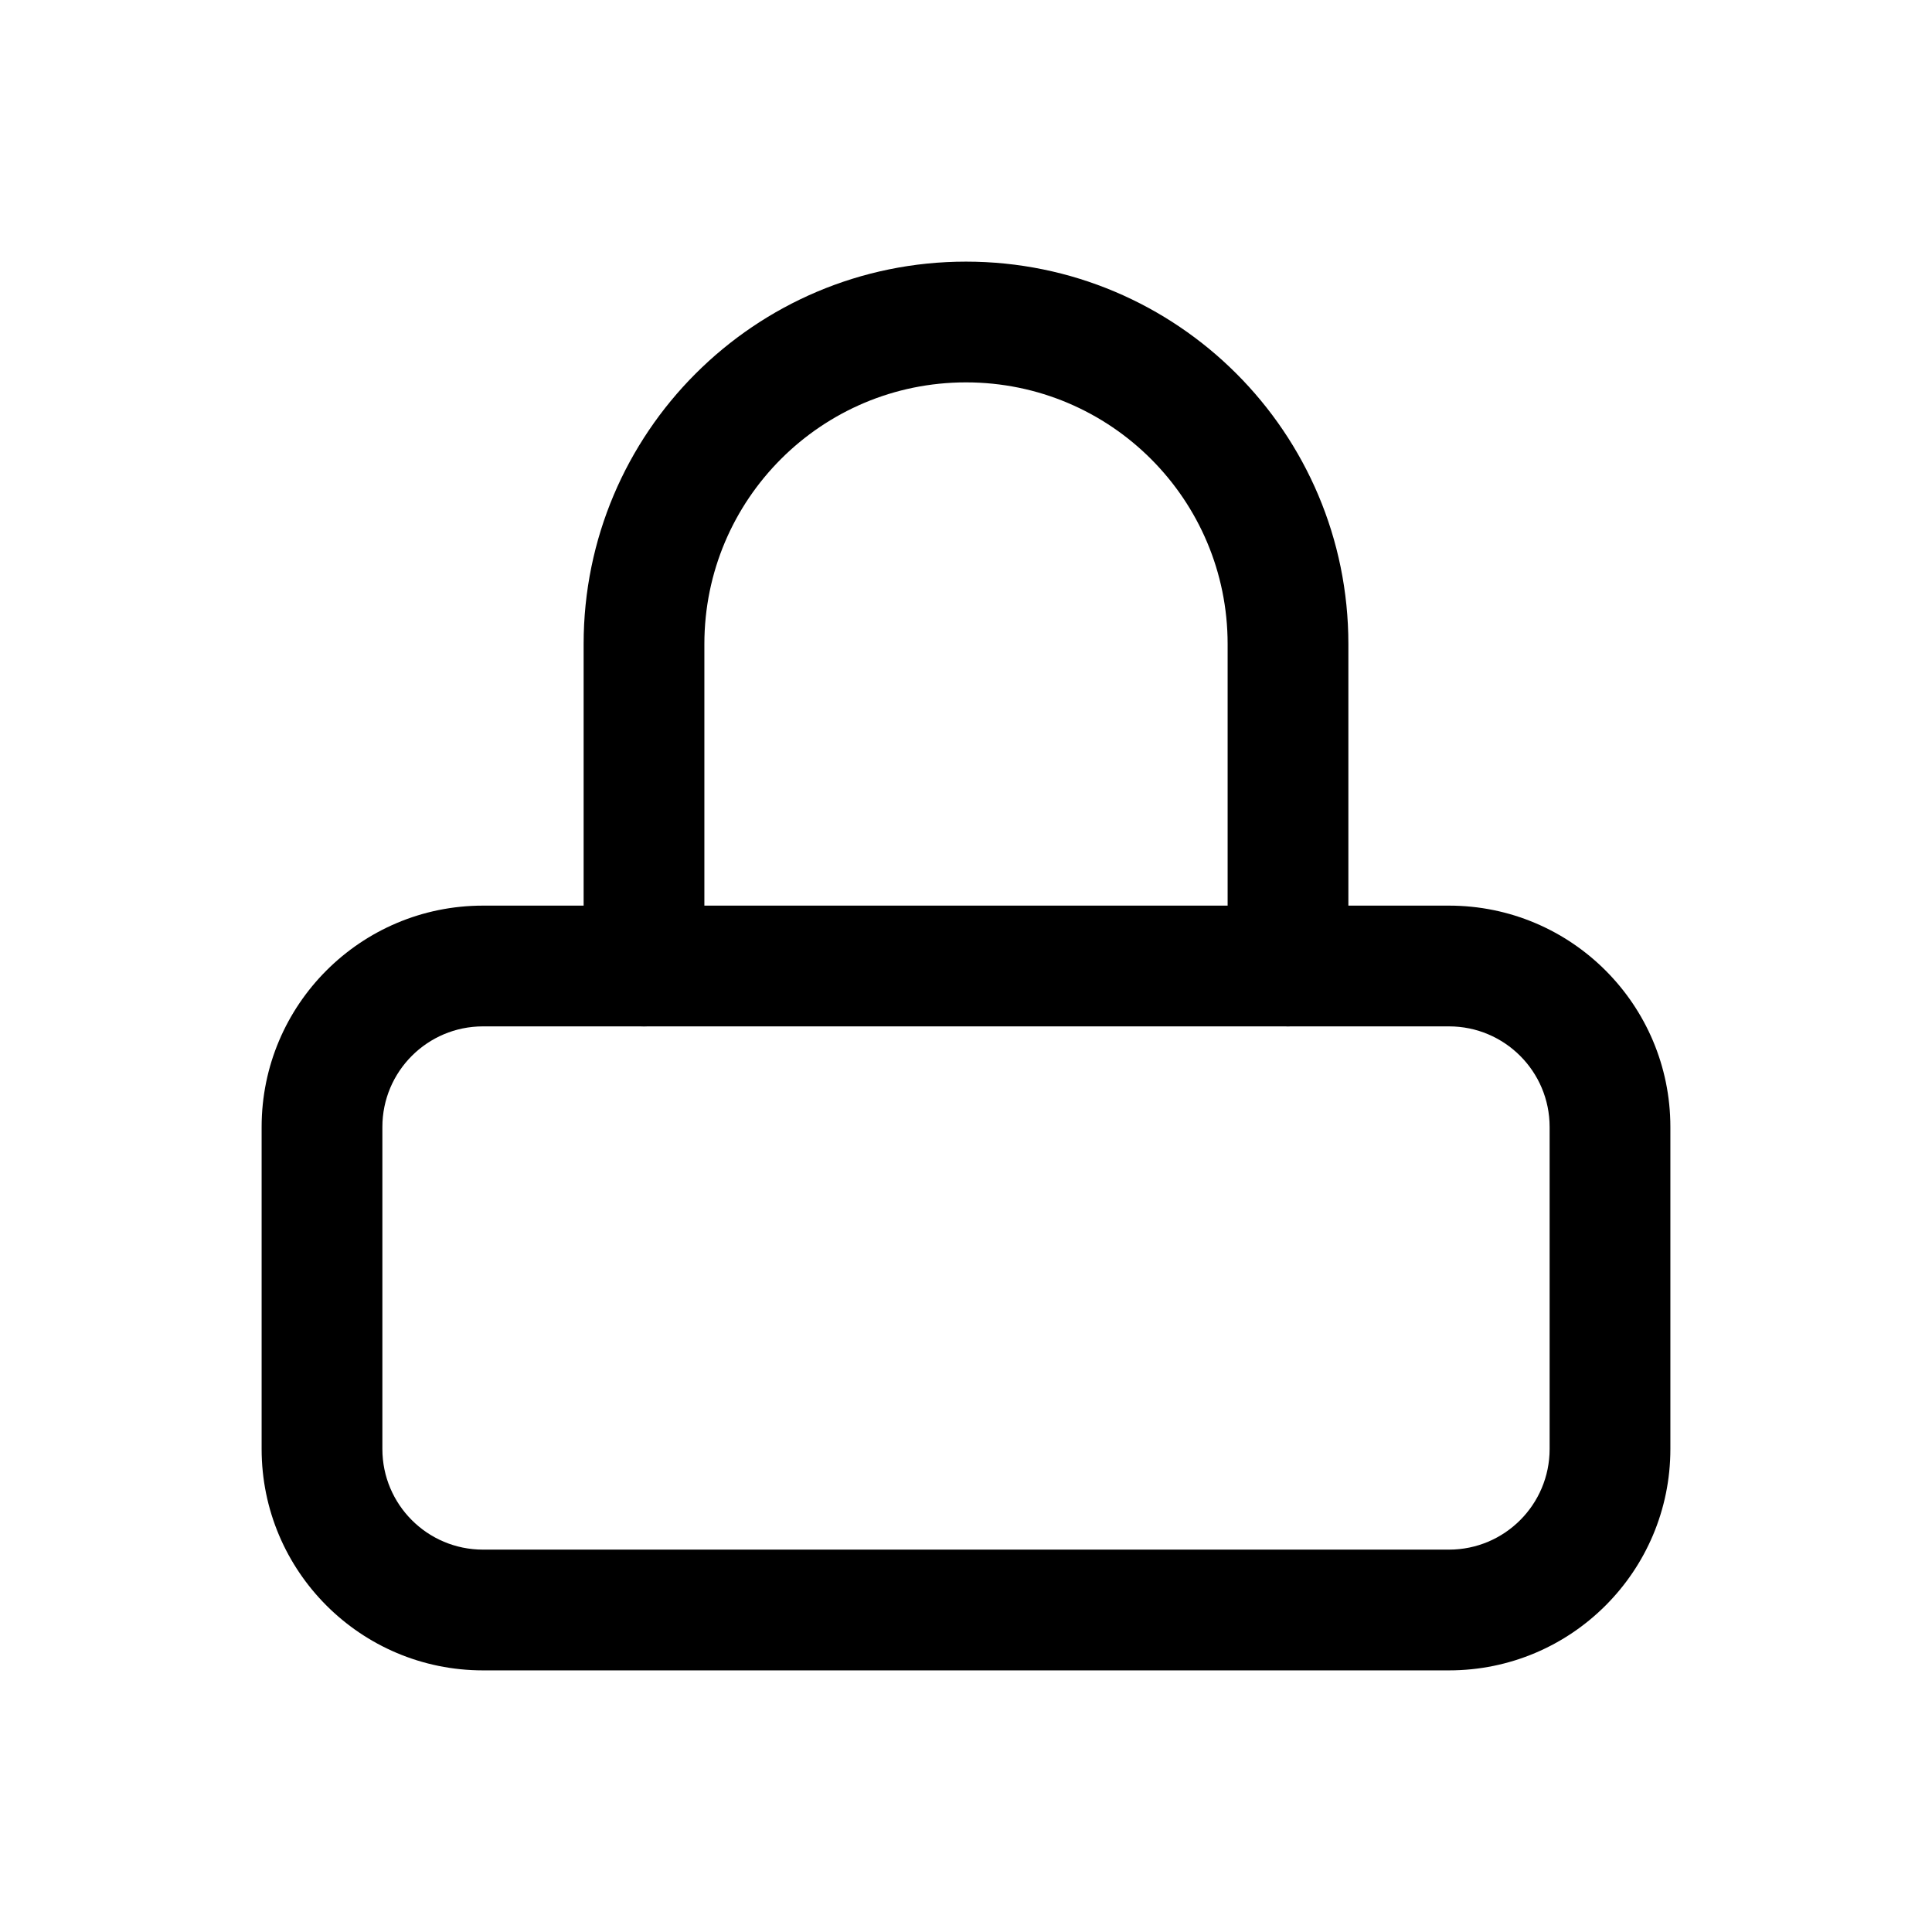
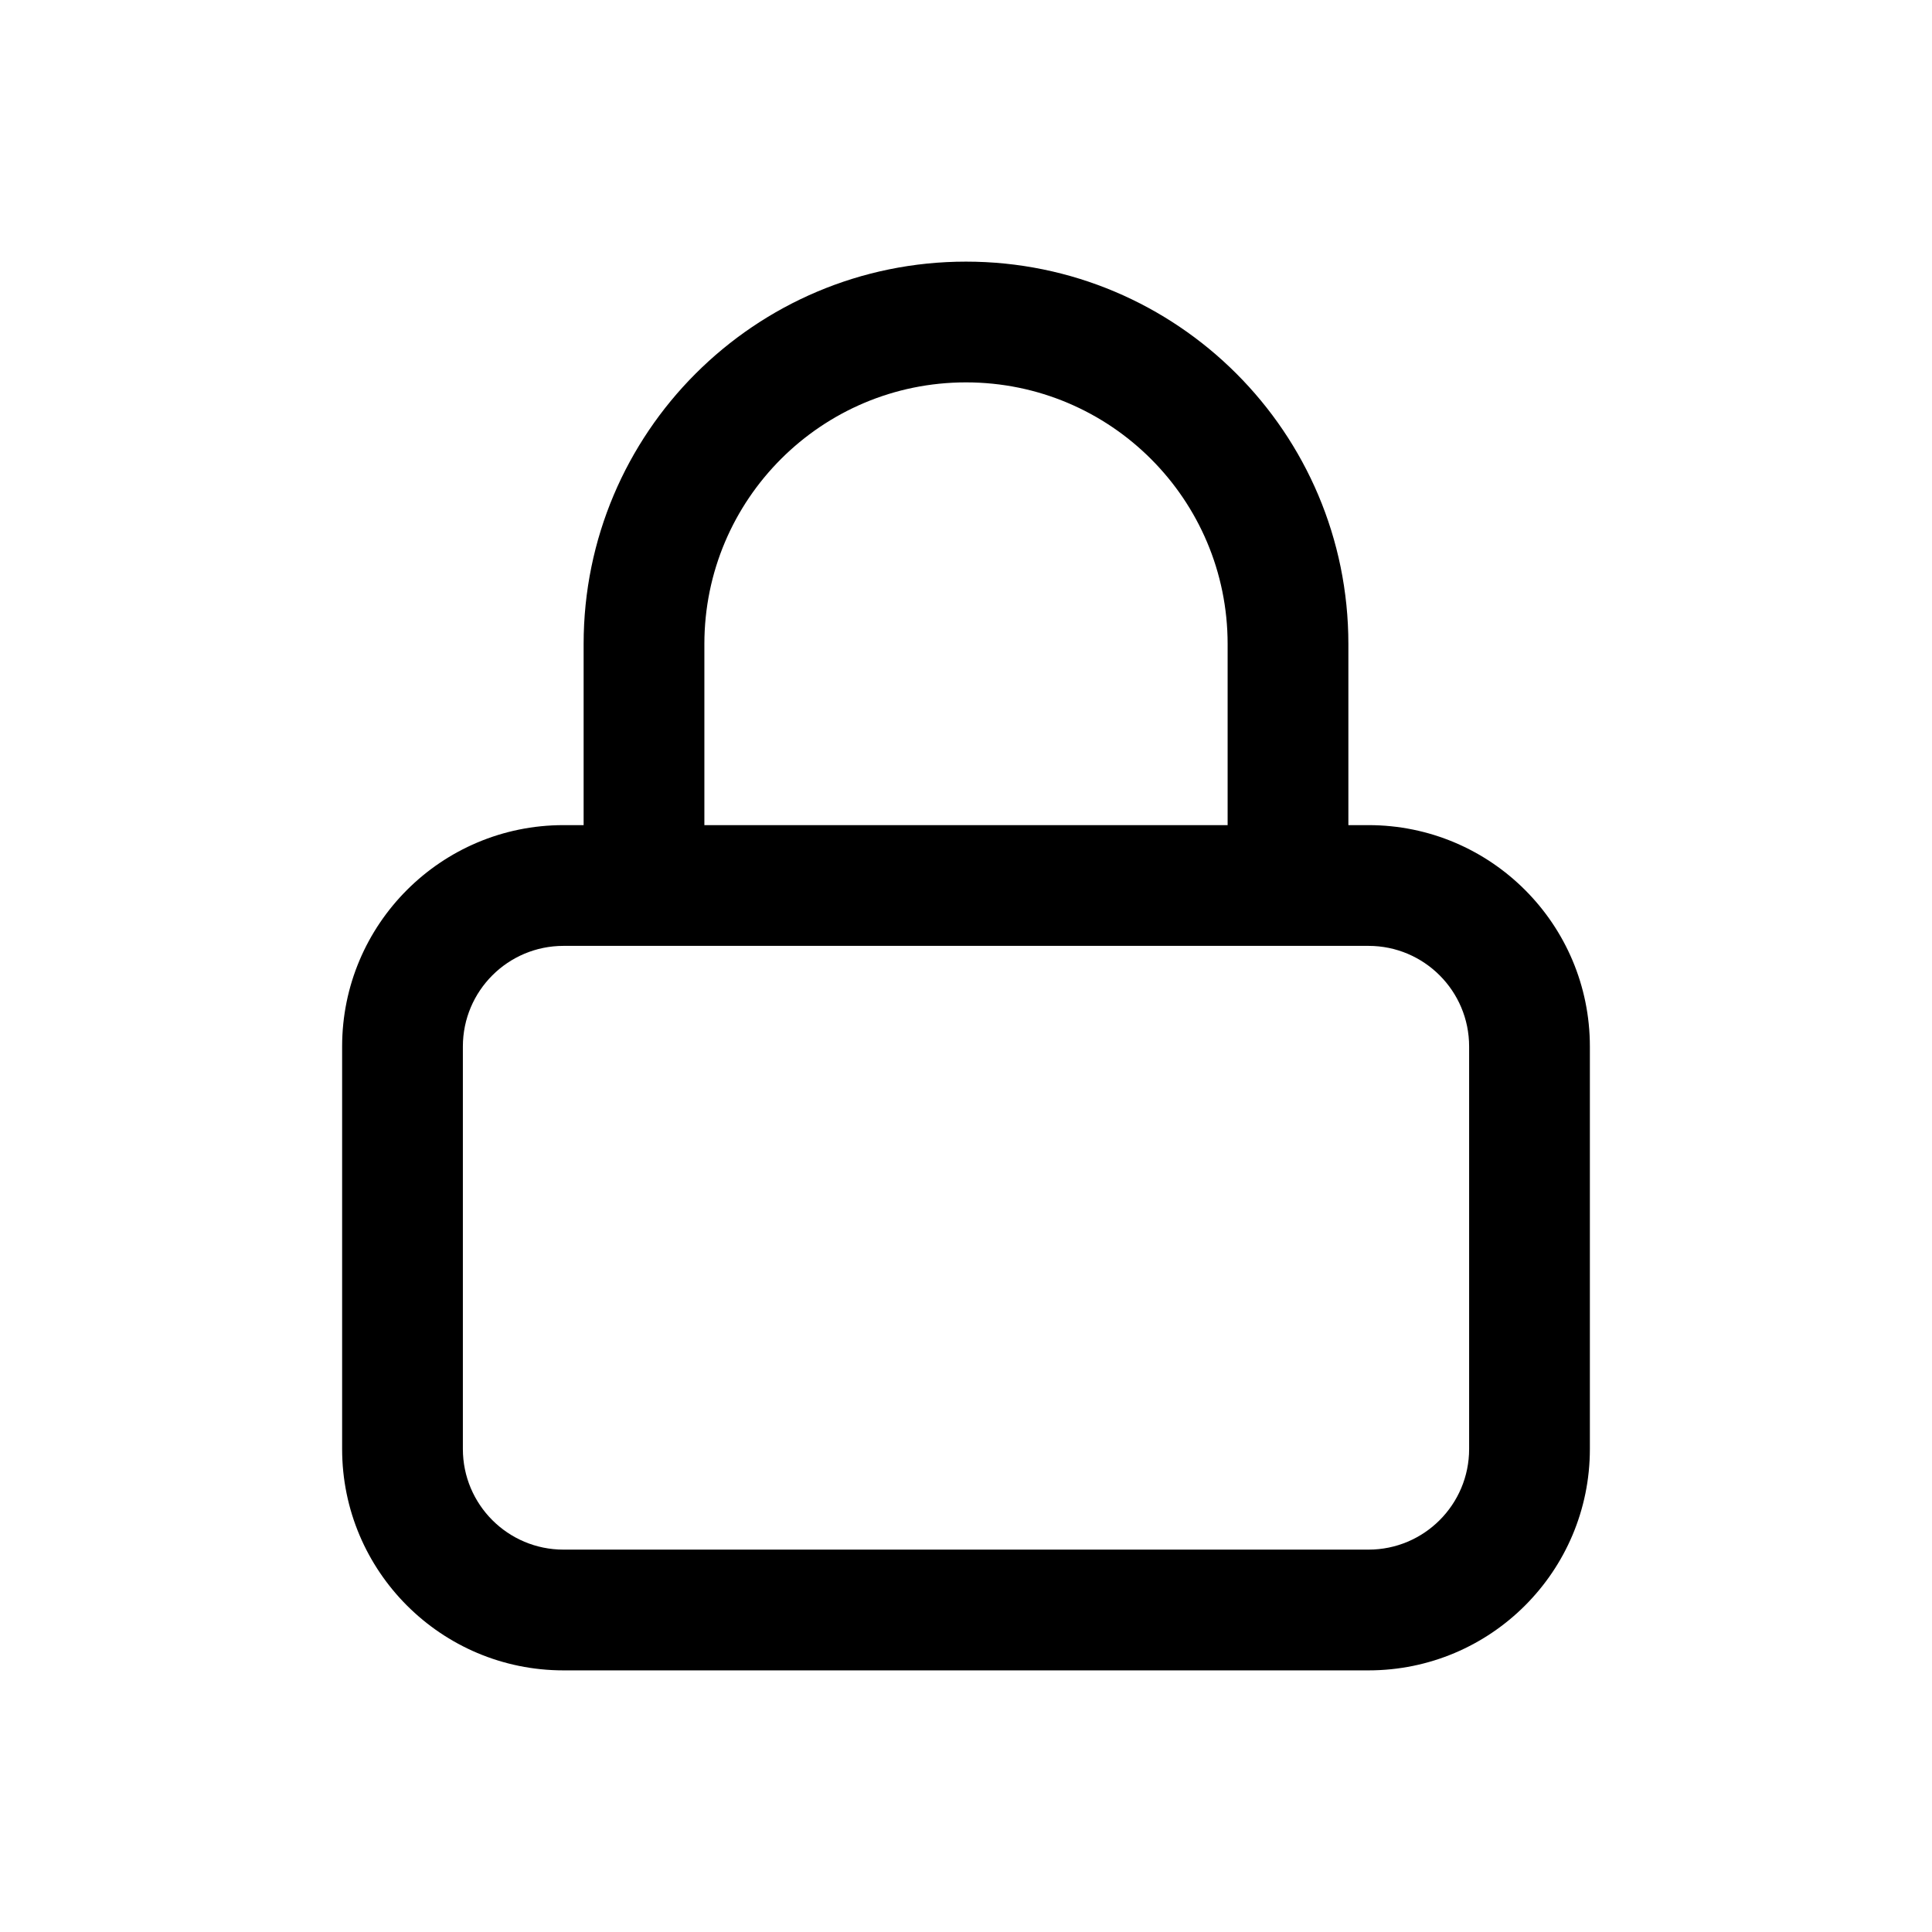
<svg xmlns="http://www.w3.org/2000/svg" viewBox="0 0 24 24">
  <g id="lock">
-     <path d="M18,20.75H6A2.75,2.75,0,0,1,3.25,18V14A2.75,2.75,0,0,1,6,11.25H18A2.75,2.75,0,0,1,20.75,14v4A2.75,2.75,0,0,1,18,20.75Zm-12-8A1.25,1.25,0,0,0,4.75,14v4A1.25,1.25,0,0,0,6,19.25H18A1.25,1.25,0,0,0,19.25,18V14A1.25,1.25,0,0,0,18,12.75Z" />
-     <path d="M16,12.75a.76.76,0,0,1-.75-.75V8a3.25,3.25,0,0,0-6.5,0v4a.75.75,0,0,1-1.5,0V8a4.75,4.75,0,0,1,9.5,0v4A.76.76,0,0,1,16,12.75Z" />
+     <path d="M17,10.25h-.25V8a4.75,4.75,0,0,0-9.5,0v2.25H7A2.75,2.75,0,0,0,4.25,13v5A2.75,2.75,0,0,0,7,20.75H17A2.75,2.75,0,0,0,19.75,18V13A2.75,2.75,0,0,0,17,10.25ZM8.75,8a3.25,3.25,0,0,1,6.5,0v2.25H8.75Zm9.5,10A1.25,1.25,0,0,1,17,19.25H7A1.25,1.25,0,0,1,5.75,18V13A1.25,1.25,0,0,1,7,11.75H17A1.25,1.25,0,0,1,18.25,13Z" />
  </g>
</svg>
